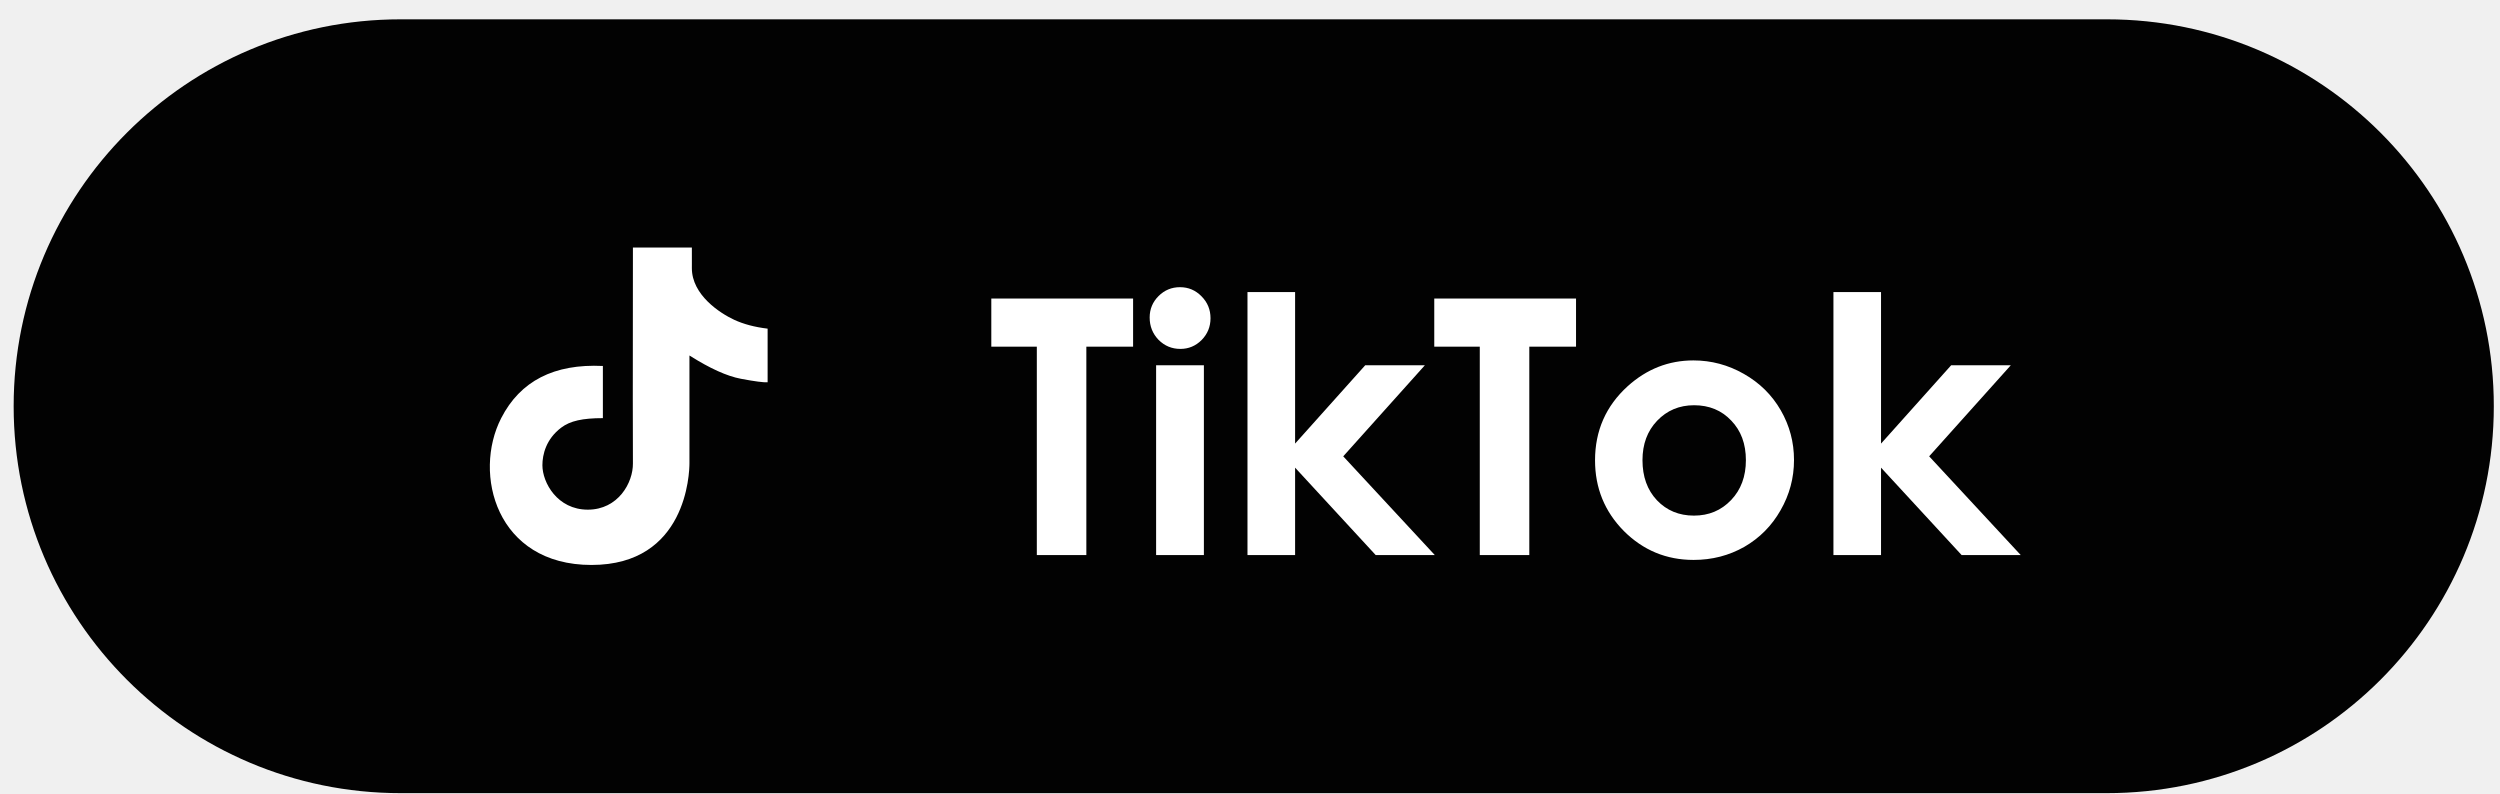
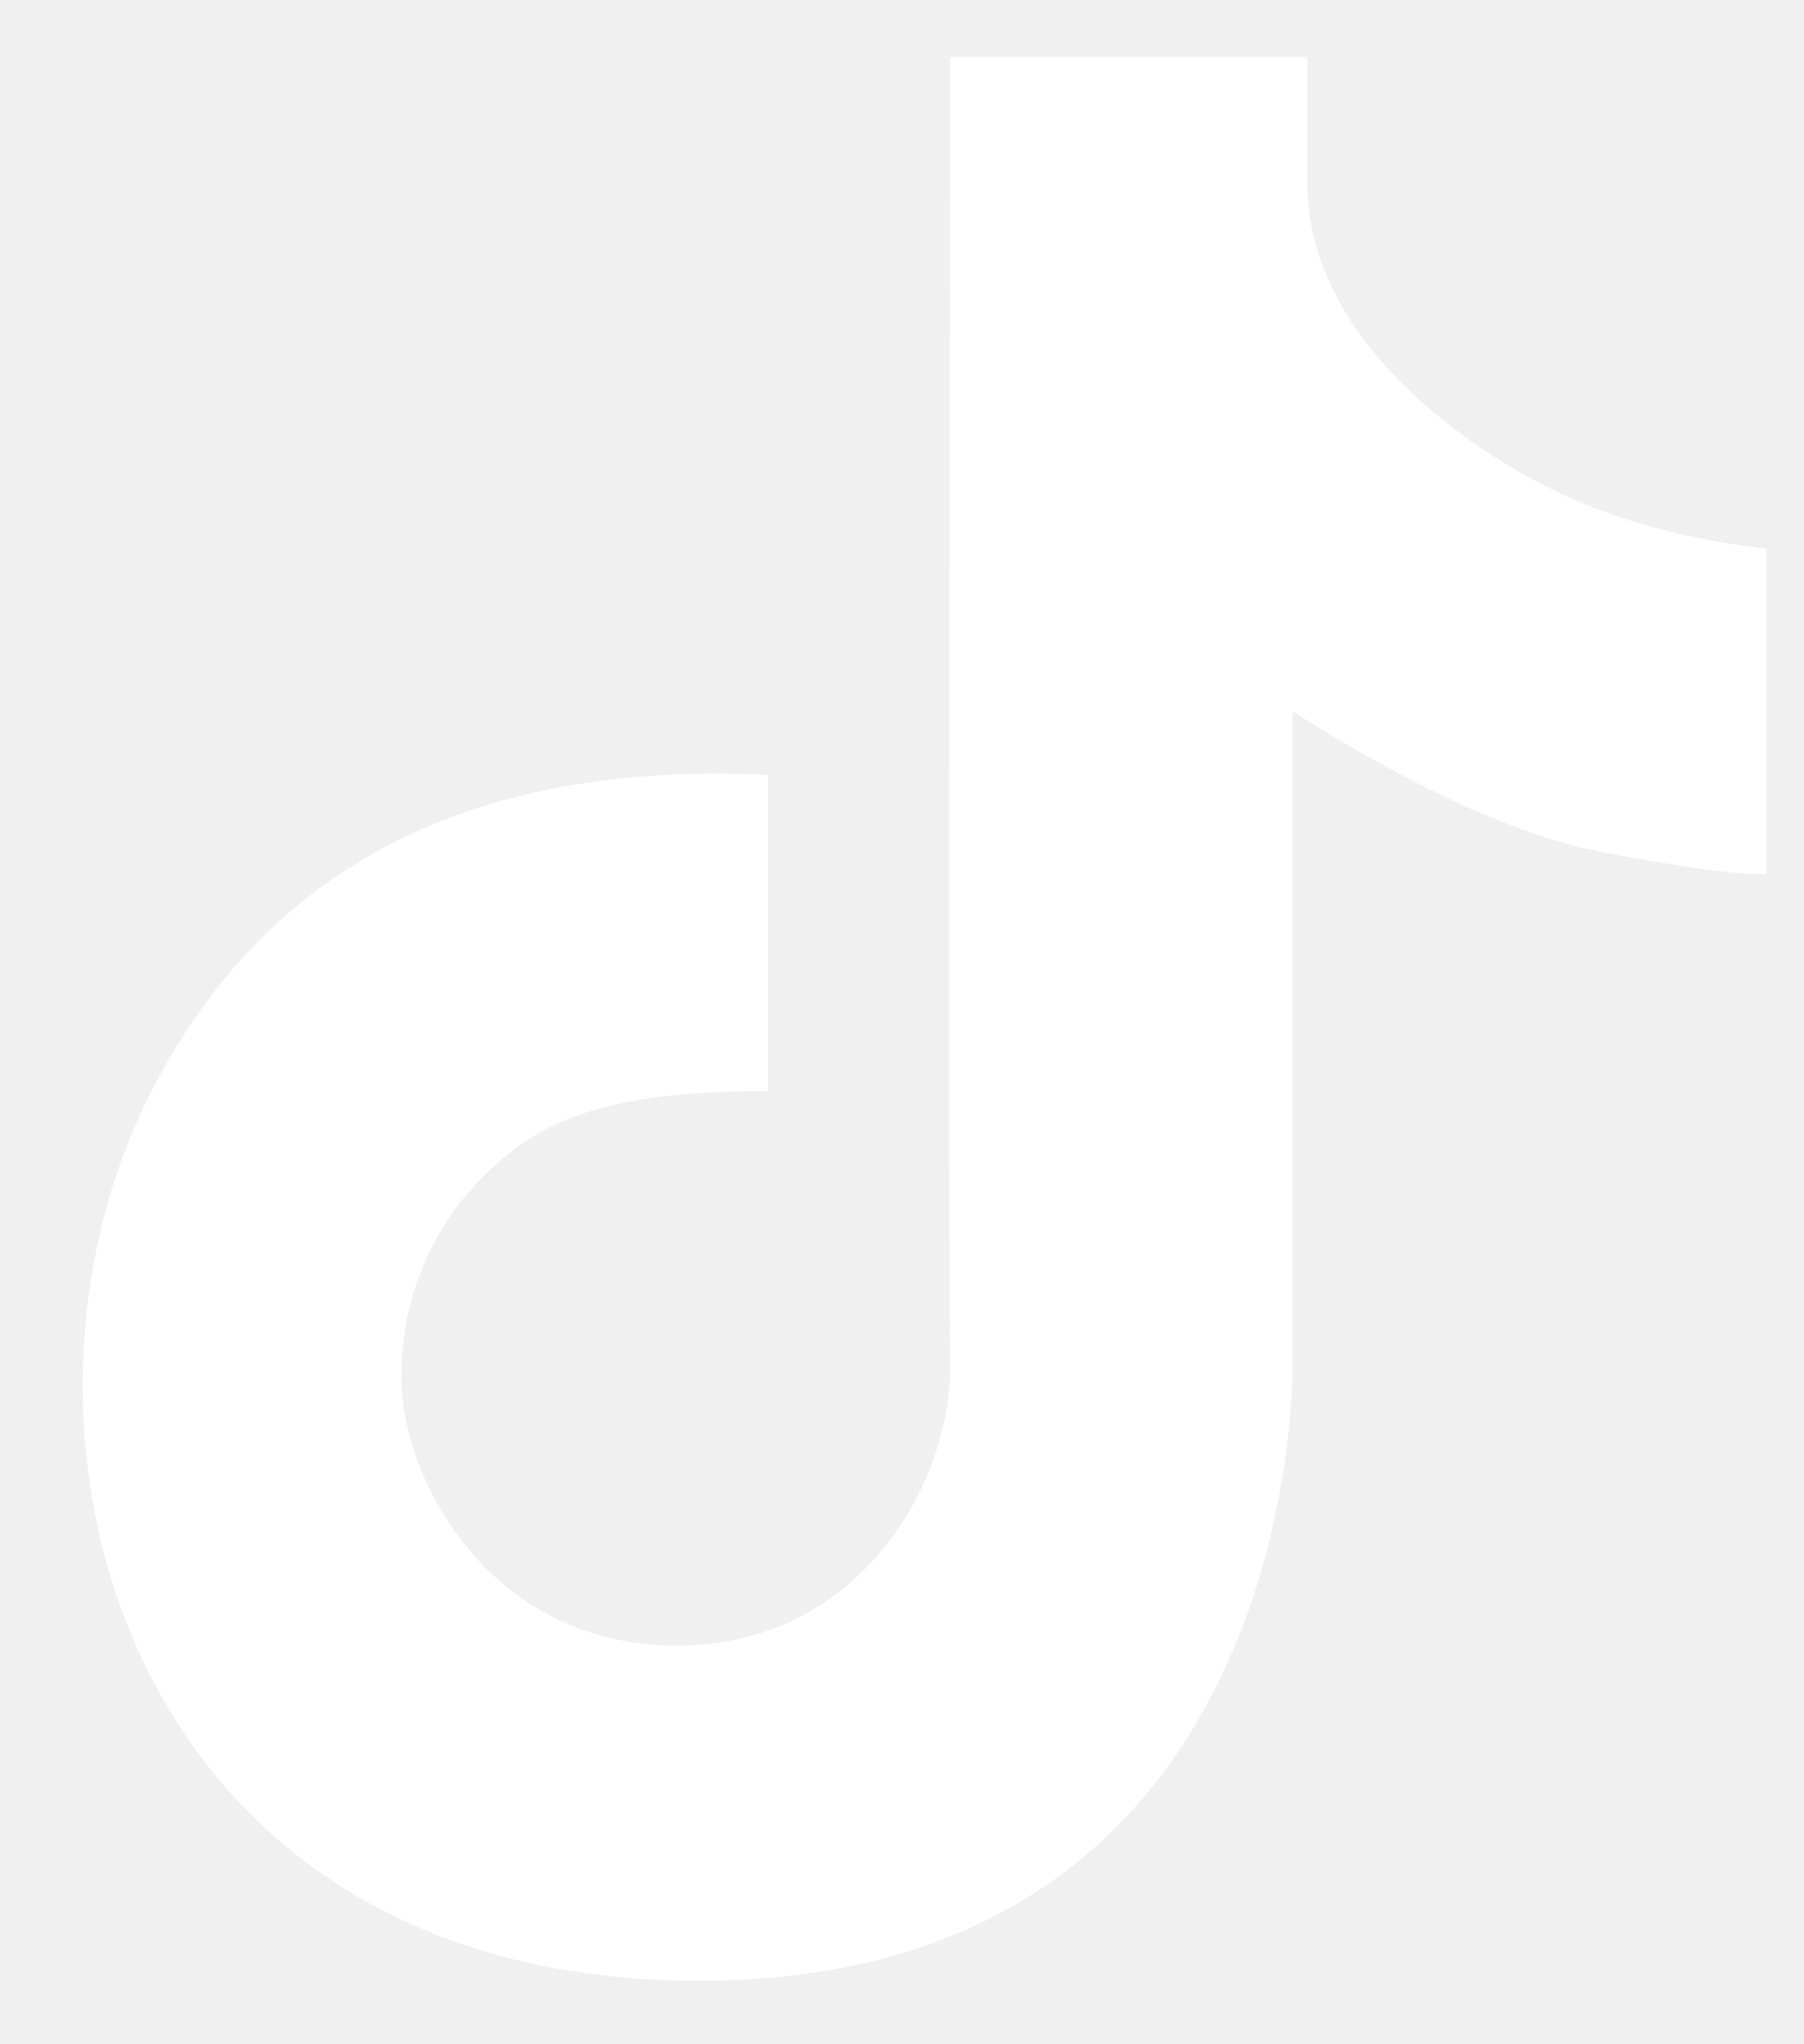
- <svg xmlns="http://www.w3.org/2000/svg" width="126" height="40" viewBox="0 0 126 40" fill="none">
-   <rect x="0.688" y="0.974" width="125" height="39" rx="19.5" fill="#020202" />
-   <path d="M30.385 18.445C27.927 18.326 26.219 19.203 25.26 21.074C23.821 23.881 25.01 28.474 29.81 28.474C34.609 28.474 34.748 23.836 34.748 23.35C34.748 23.026 34.748 21.215 34.748 17.917C35.775 18.567 36.64 18.959 37.344 19.091C38.049 19.224 38.497 19.282 38.688 19.267V16.564C38.036 16.486 37.473 16.336 36.998 16.115C36.285 15.784 34.87 14.864 34.87 13.517C34.871 13.523 34.871 13.176 34.87 12.474H31.899C31.891 19.075 31.891 22.701 31.899 23.35C31.913 24.324 31.157 25.687 29.625 25.687C28.092 25.687 27.337 24.325 27.337 23.447C27.337 22.909 27.521 22.13 28.285 21.553C28.737 21.211 29.366 21.074 30.385 21.074C30.385 20.759 30.385 19.882 30.385 18.445Z" fill="white" />
-   <path d="M49.962 15.045H57.108V17.471H54.752V27.974H52.256V17.471H49.962V15.045ZM59.472 14.474C59.894 14.474 60.254 14.626 60.553 14.931C60.858 15.235 61.01 15.604 61.01 16.038C61.01 16.466 60.861 16.832 60.562 17.137C60.263 17.436 59.906 17.585 59.49 17.585C59.062 17.585 58.696 17.433 58.391 17.128C58.092 16.817 57.943 16.442 57.943 16.003C57.943 15.581 58.092 15.221 58.391 14.922C58.69 14.623 59.05 14.474 59.472 14.474ZM58.268 18.411H60.676V27.974H58.268V18.411ZM62.873 14.72H65.273V22.357L68.806 18.411H71.812L67.699 22.999L72.313 27.974H69.334L65.273 23.57V27.974H62.873V14.72ZM72.287 15.045H79.432V17.471H77.077V27.974H74.581V17.471H72.287V15.045ZM85.347 18.165C86.249 18.165 87.096 18.391 87.887 18.842C88.684 19.293 89.305 19.905 89.751 20.679C90.196 21.452 90.418 22.287 90.418 23.184C90.418 24.086 90.193 24.93 89.742 25.715C89.296 26.5 88.687 27.115 87.914 27.561C87.14 28 86.288 28.22 85.356 28.22C83.985 28.22 82.813 27.733 81.84 26.761C80.874 25.782 80.39 24.596 80.39 23.201C80.39 21.707 80.938 20.462 82.034 19.466C82.995 18.599 84.099 18.165 85.347 18.165ZM85.382 20.424C84.638 20.424 84.017 20.685 83.519 21.206C83.027 21.722 82.781 22.384 82.781 23.192C82.781 24.024 83.024 24.698 83.51 25.214C84.002 25.73 84.624 25.987 85.374 25.987C86.124 25.987 86.748 25.727 87.246 25.205C87.744 24.684 87.993 24.013 87.993 23.192C87.993 22.372 87.747 21.707 87.254 21.197C86.768 20.682 86.144 20.424 85.382 20.424ZM92.405 14.72H94.804V22.357L98.337 18.411H101.343L97.23 22.999L101.844 27.974H98.865L94.804 23.57V27.974H92.405V14.72Z" fill="white" />
+ <svg xmlns="http://www.w3.org/2000/svg" width="15" height="17" viewBox="0 0 15 17" fill="none">
+   <path d="M6.385 6.445C3.928 6.327 2.219 7.203 1.26 9.074C-0.179 11.881 1.01 16.474 5.81 16.474C10.609 16.474 10.748 11.836 10.748 11.35C10.748 11.026 10.748 9.215 10.748 5.917C11.774 6.567 12.64 6.959 13.344 7.091C14.049 7.224 14.497 7.282 14.688 7.267V4.564C14.036 4.486 13.473 4.336 12.998 4.115C12.284 3.784 10.87 2.864 10.87 1.517C10.871 1.523 10.871 1.176 10.87 0.474H7.9C7.891 7.075 7.891 10.701 7.9 11.35C7.913 12.324 7.157 13.687 5.625 13.687C4.092 13.687 3.337 12.325 3.337 11.447C3.337 10.909 3.521 10.13 4.285 9.553C4.737 9.211 5.366 9.074 6.385 9.074C6.385 8.759 6.385 7.882 6.385 6.445Z" fill="white" />
</svg>
